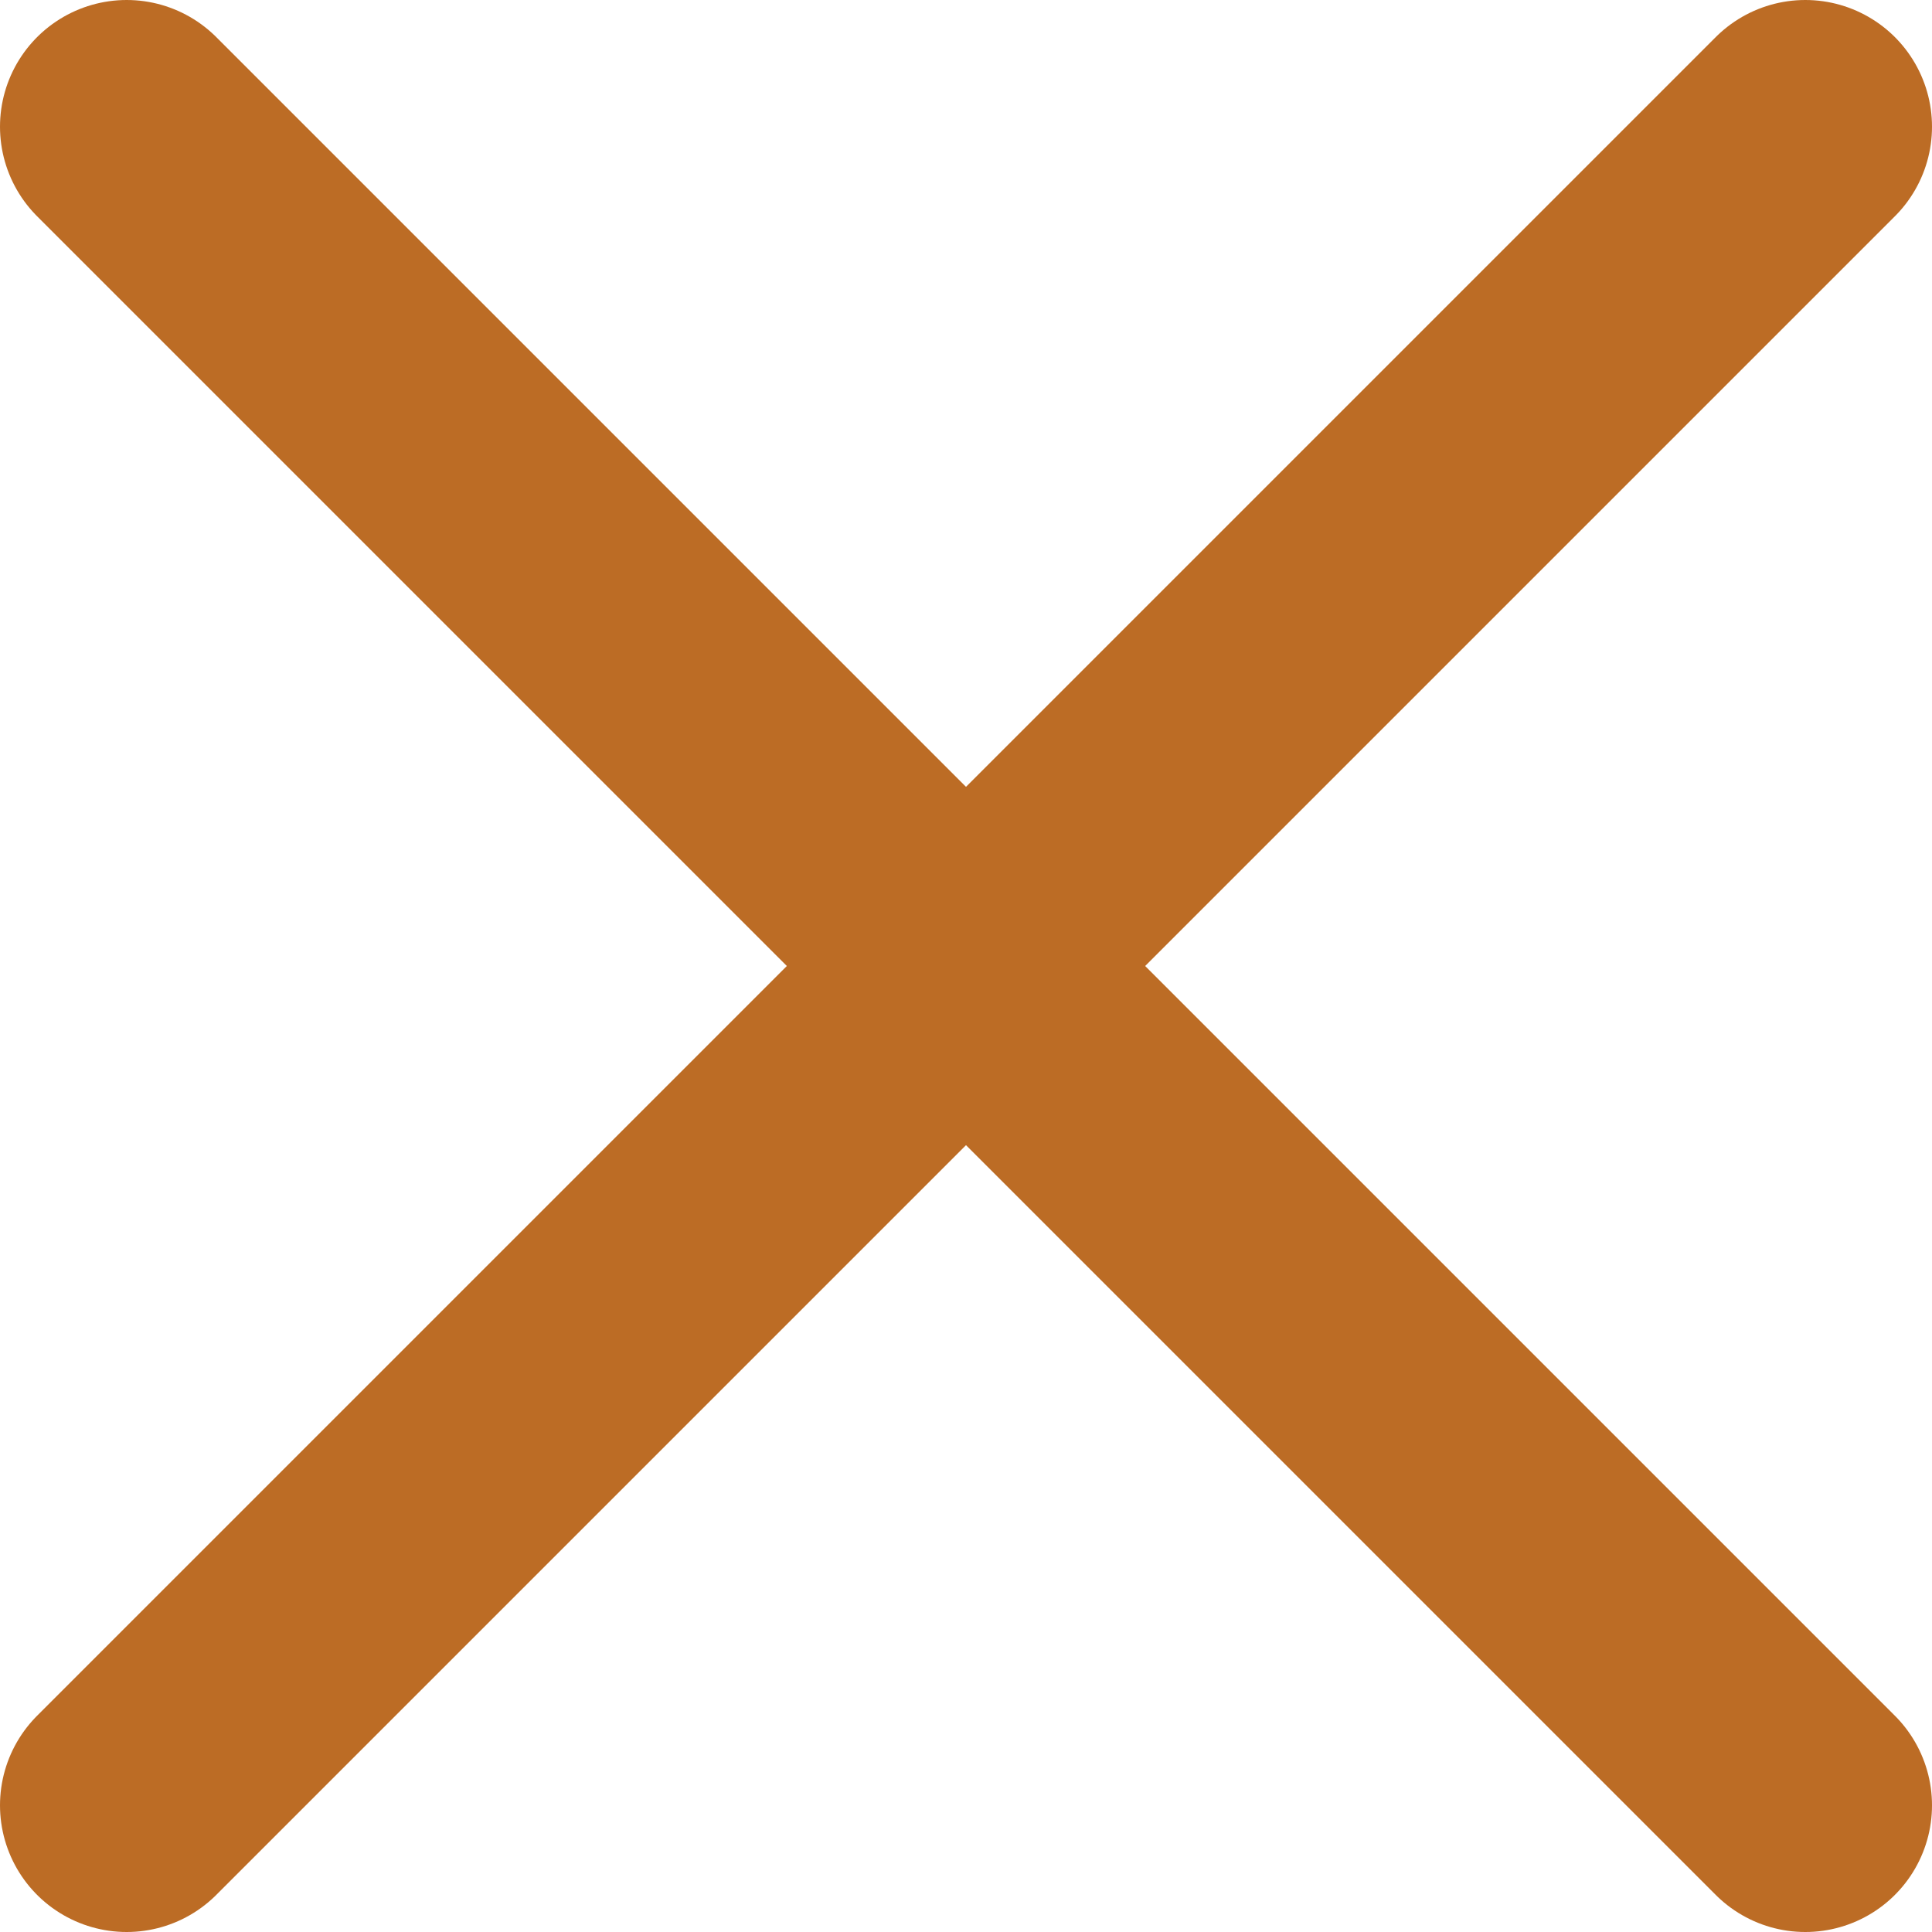
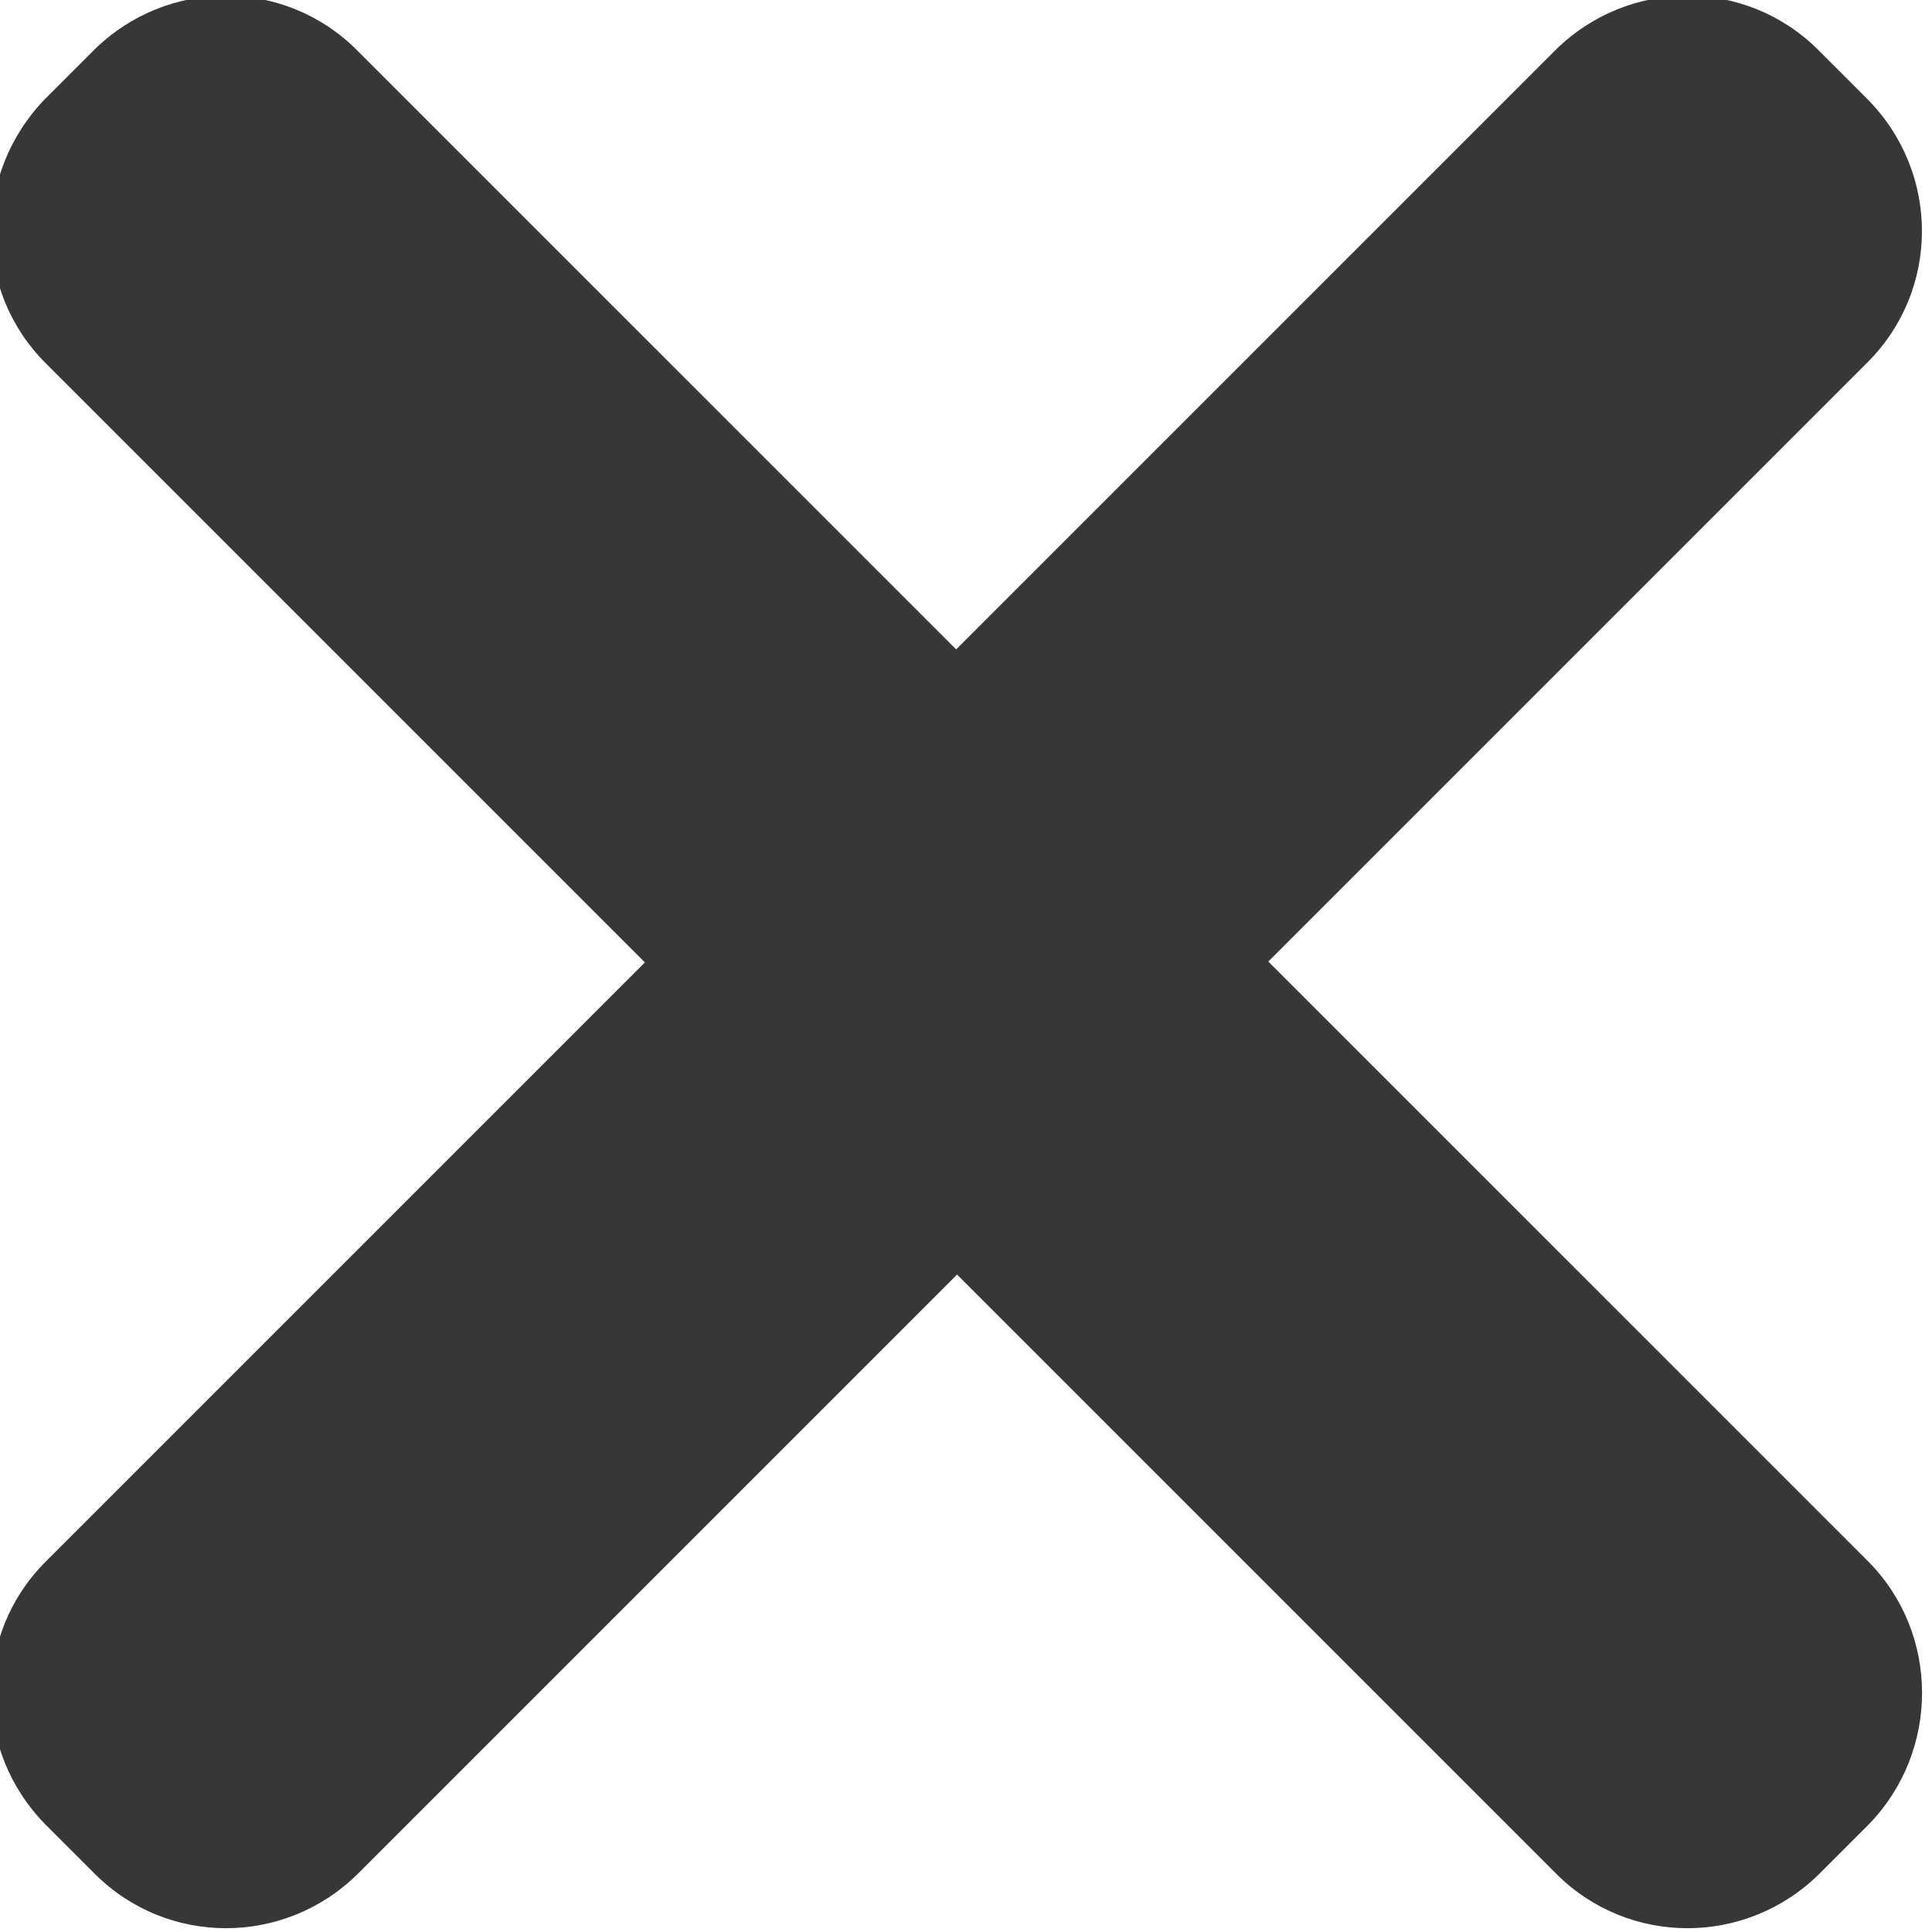
- <svg xmlns="http://www.w3.org/2000/svg" viewBox="0 0 61 61">
-   <defs>
-     <style>.cls-1{fill:none;stroke:#bc6c25;stroke-linecap:round;stroke-miterlimit:10;stroke-width:8px;}</style>
-   </defs>
-   <g id="Layer_2" data-name="Layer 2">
-     <g id="Layer_1-2" data-name="Layer 1">
-       <line class="cls-1" x1="57" y1="57" x2="4" y2="4" />
-       <line class="cls-1" x1="57" y1="4" x2="4" y2="57" />
+ <svg xmlns="http://www.w3.org/2000/svg" version="1.1" id="Layer_1" x="0px" y="0px" viewBox="0 0 216 216" style="enable-background:new 0 0 216 216;" xml:space="preserve">
+   <style type="text/css">
+ 	.st0{fill:#373737;}
+ </style>
+   <g id="Layer_2_1_">
+     <g id="Layer_1-2">
+       <path class="st0" d="M208.8,174.5l-67-67l67-67c8.1-8.1,8.1-21.2,0-29.4l-5.5-5.5c-8.1-8.1-21.2-8.1-29.4,0l-67,67l-67-67    c-8.1-8.1-21.2-8.1-29.4,0l-5.5,5.5C-3,19.4-3,32.5,5.1,40.6l67,67l-67,67c-8.1,8.1-8.1,21.2,0,29.4l5.5,5.5    c8.1,8.1,21.2,8.1,29.4,0l67-67l67,67c8.1,8.1,21.2,8.1,29.4,0l5.5-5.5C216.9,195.8,216.9,182.6,208.8,174.5z" />
    </g>
  </g>
</svg>
